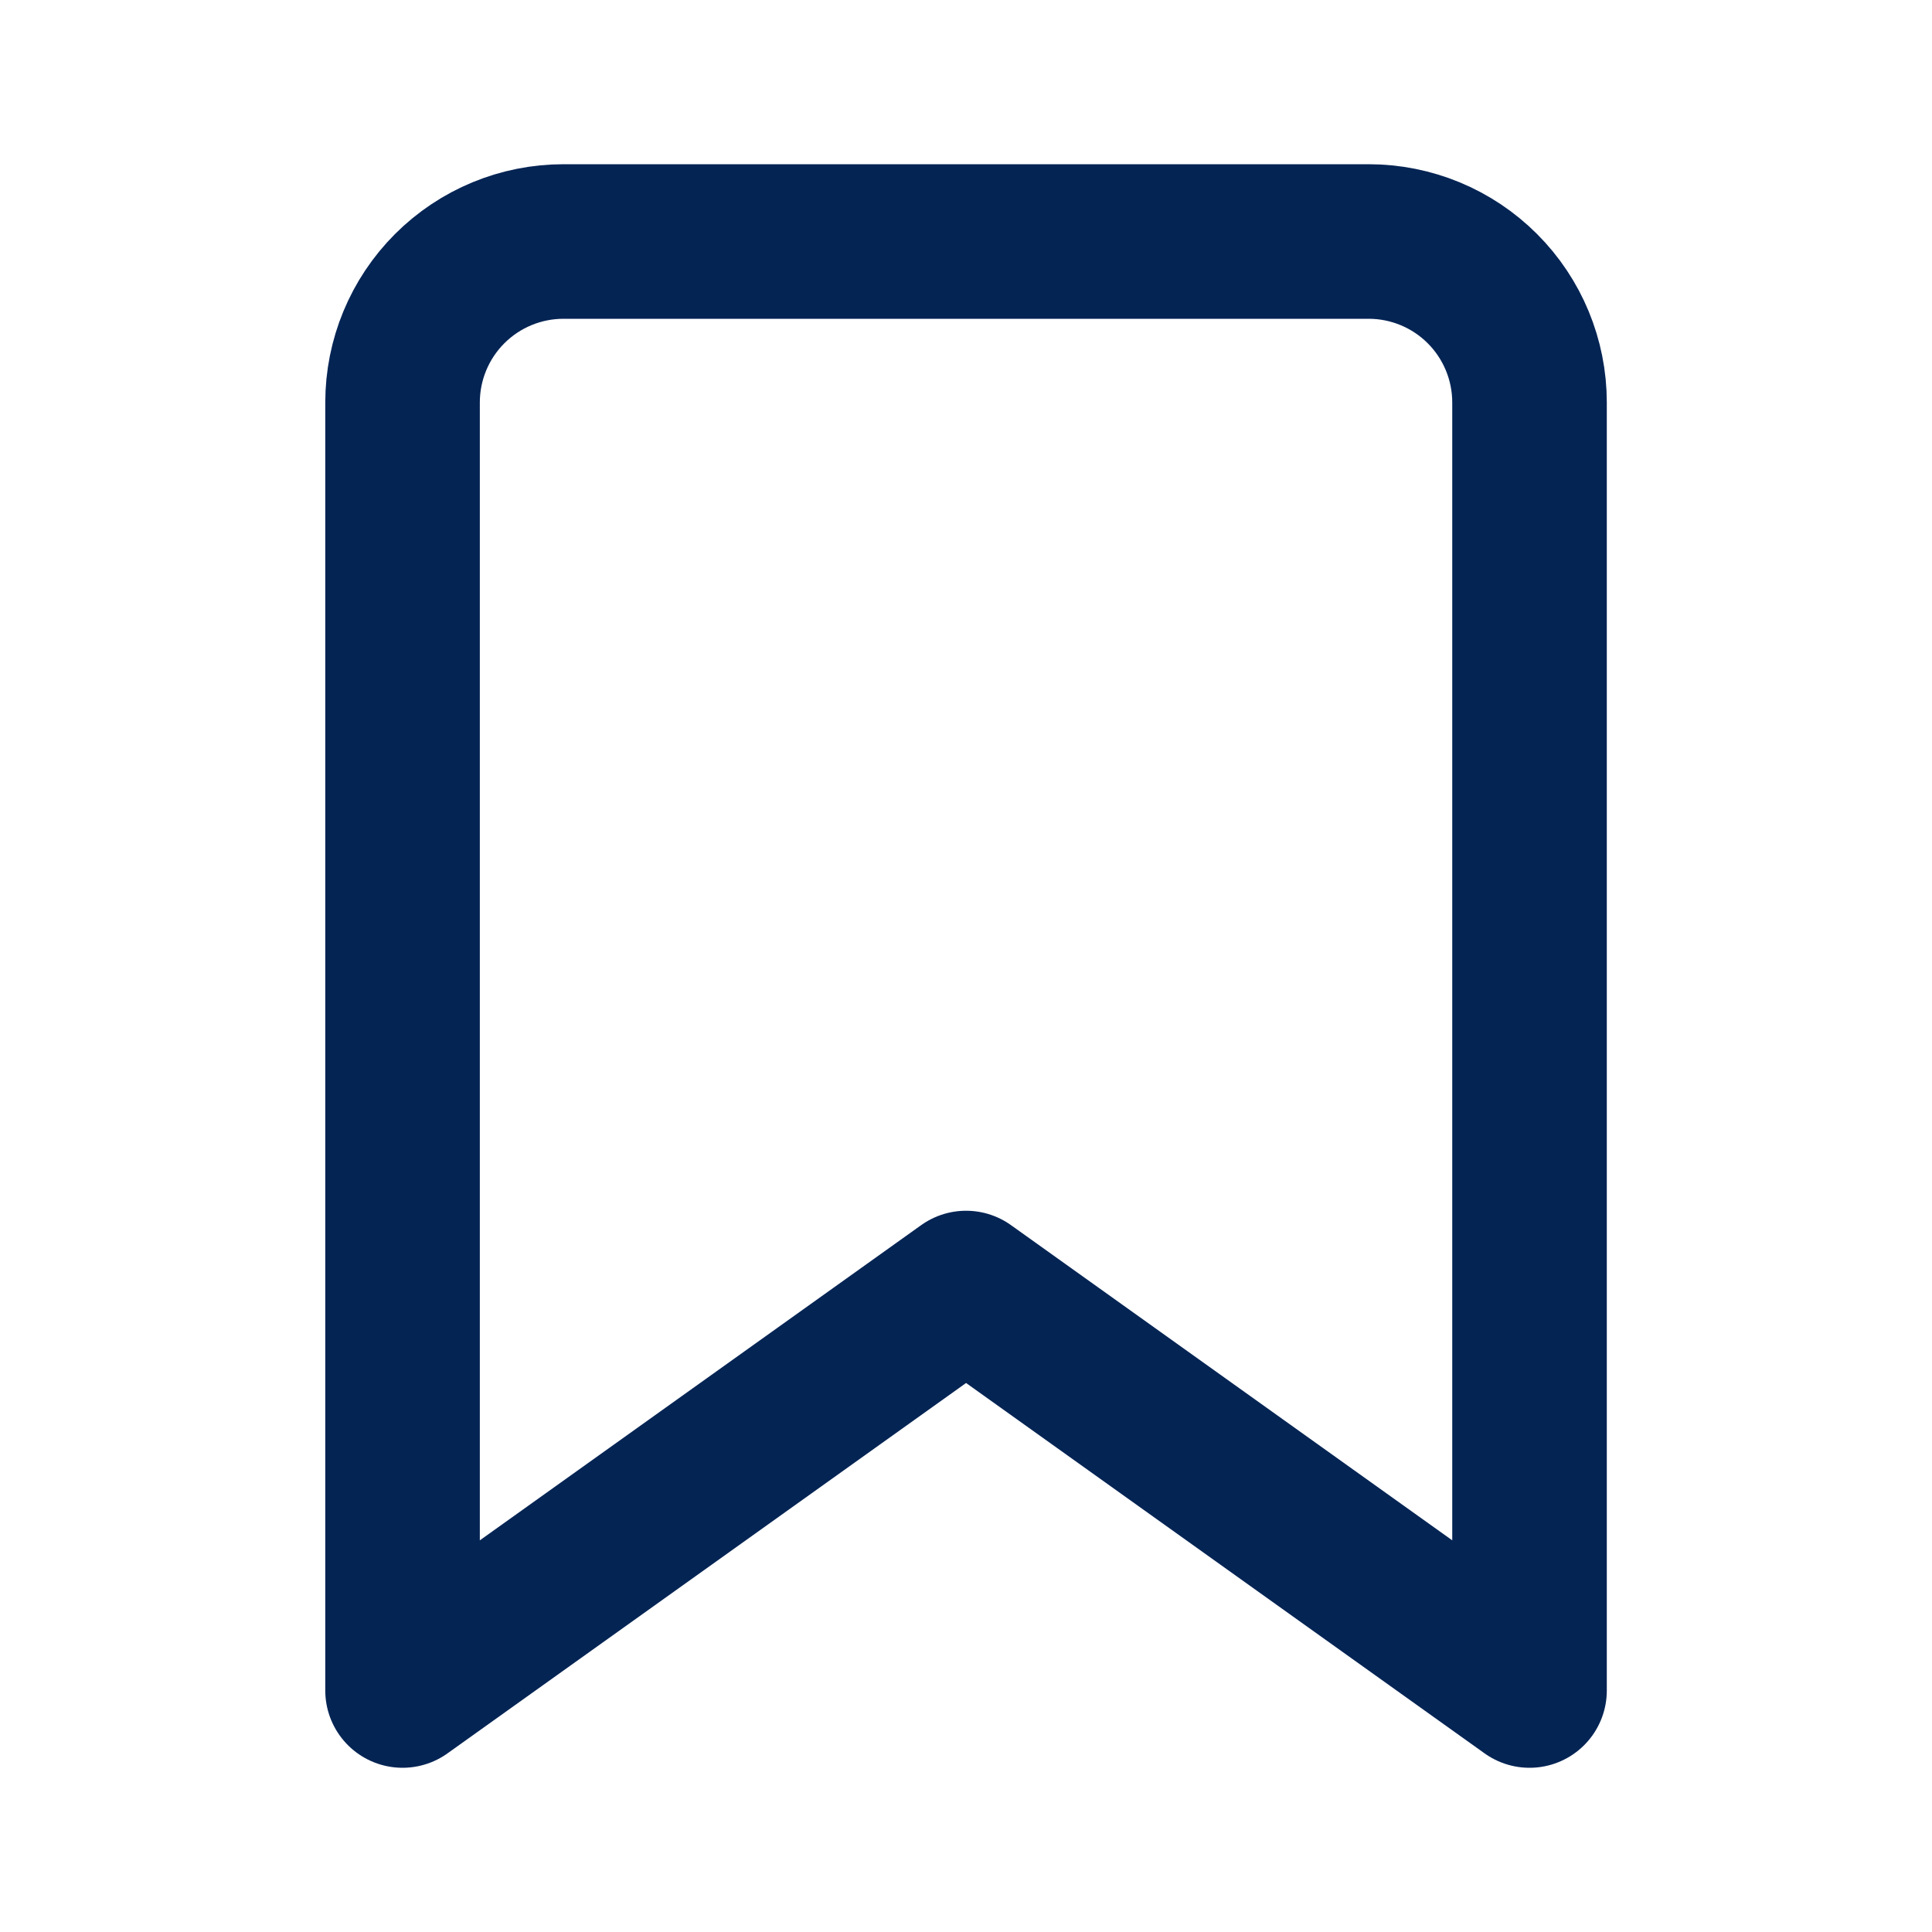
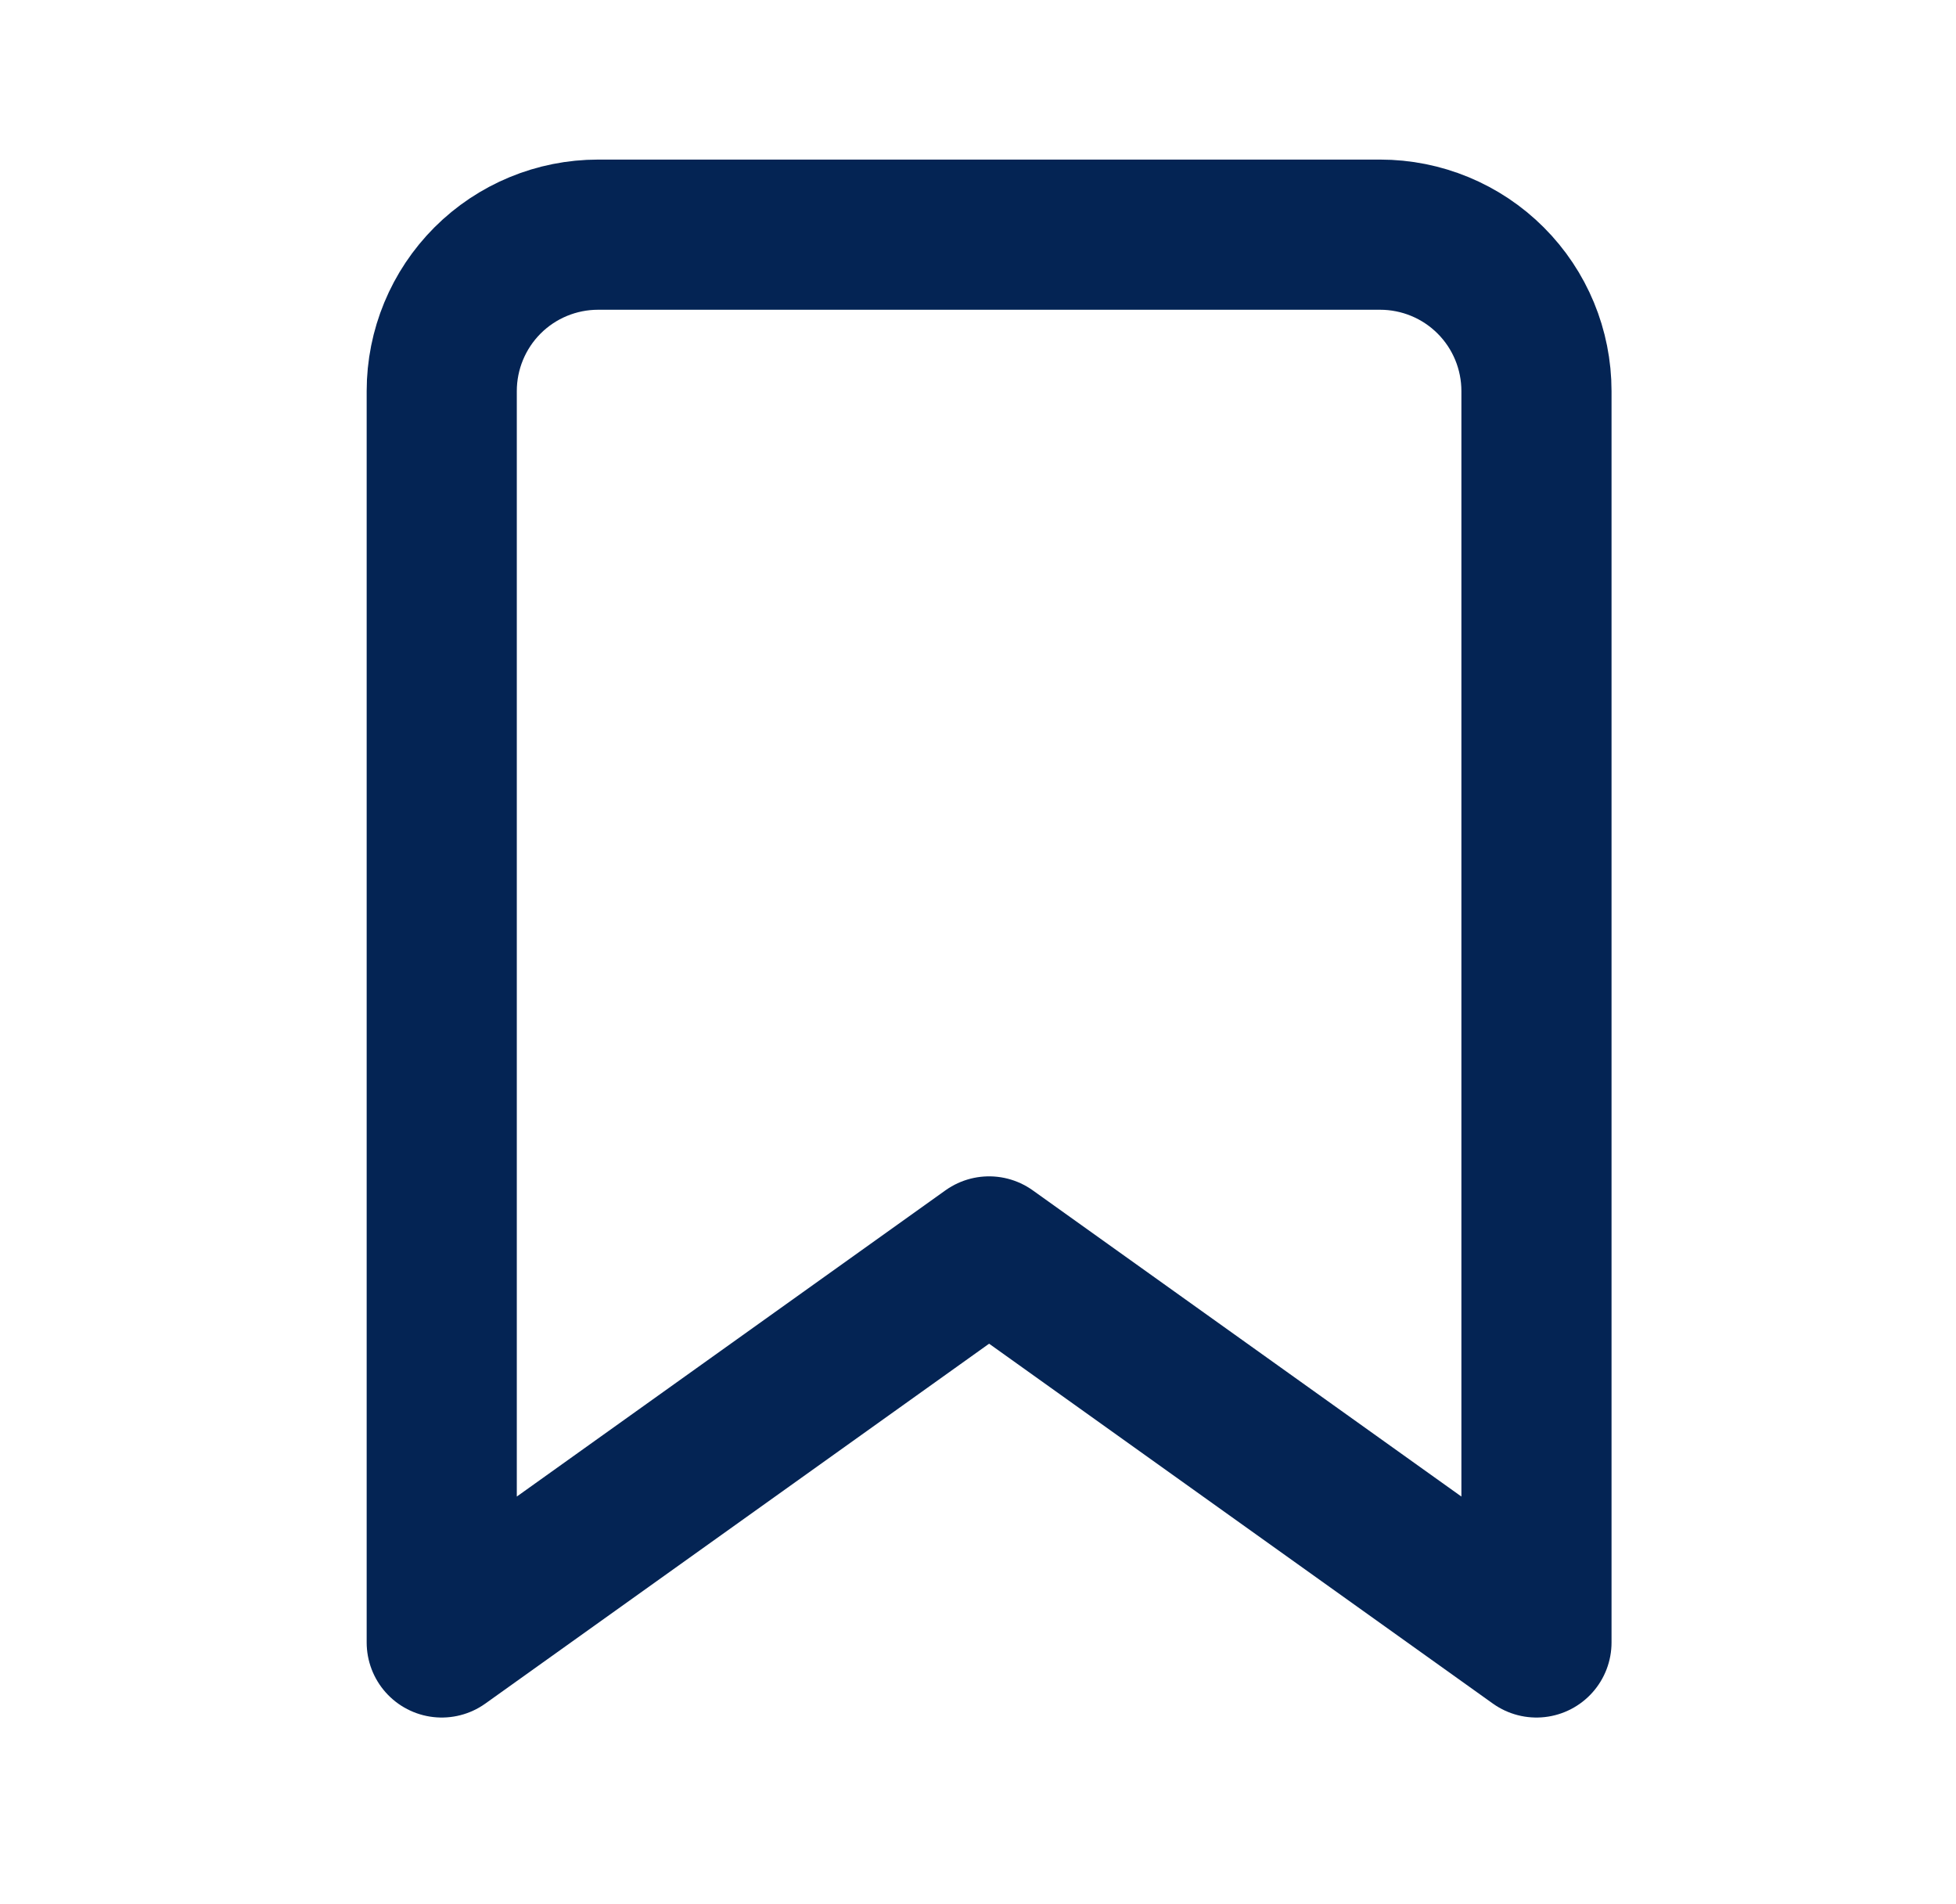
- <svg xmlns="http://www.w3.org/2000/svg" width="25" height="25" viewBox="0 0 25 25" fill="none">
-   <path d="M19.792 21.875L12.501 16.667L5.209 21.875V5.208C5.209 4.656 5.428 4.126 5.819 3.735C6.21 3.344 6.74 3.125 7.292 3.125H17.709C18.262 3.125 18.791 3.344 19.182 3.735C19.573 4.126 19.792 4.656 19.792 5.208V21.875Z" stroke="#042454" stroke-width="2" stroke-linecap="round" stroke-linejoin="round" />
+ <svg xmlns="http://www.w3.org/2000/svg" width="37" height="36" viewBox="0 0 37 36" fill="none">
+   <path d="M29.064 31.062L18.71 23.667L8.356 31.062V7.396C8.356 6.611 8.668 5.859 9.222 5.304C9.777 4.749 10.53 4.438 11.314 4.438H26.106C26.891 4.438 27.643 4.749 28.198 5.304C28.753 5.859 29.064 6.611 29.064 7.396V31.062Z" stroke="#042454" stroke-width="2.84" stroke-linecap="round" stroke-linejoin="round" />
</svg>
